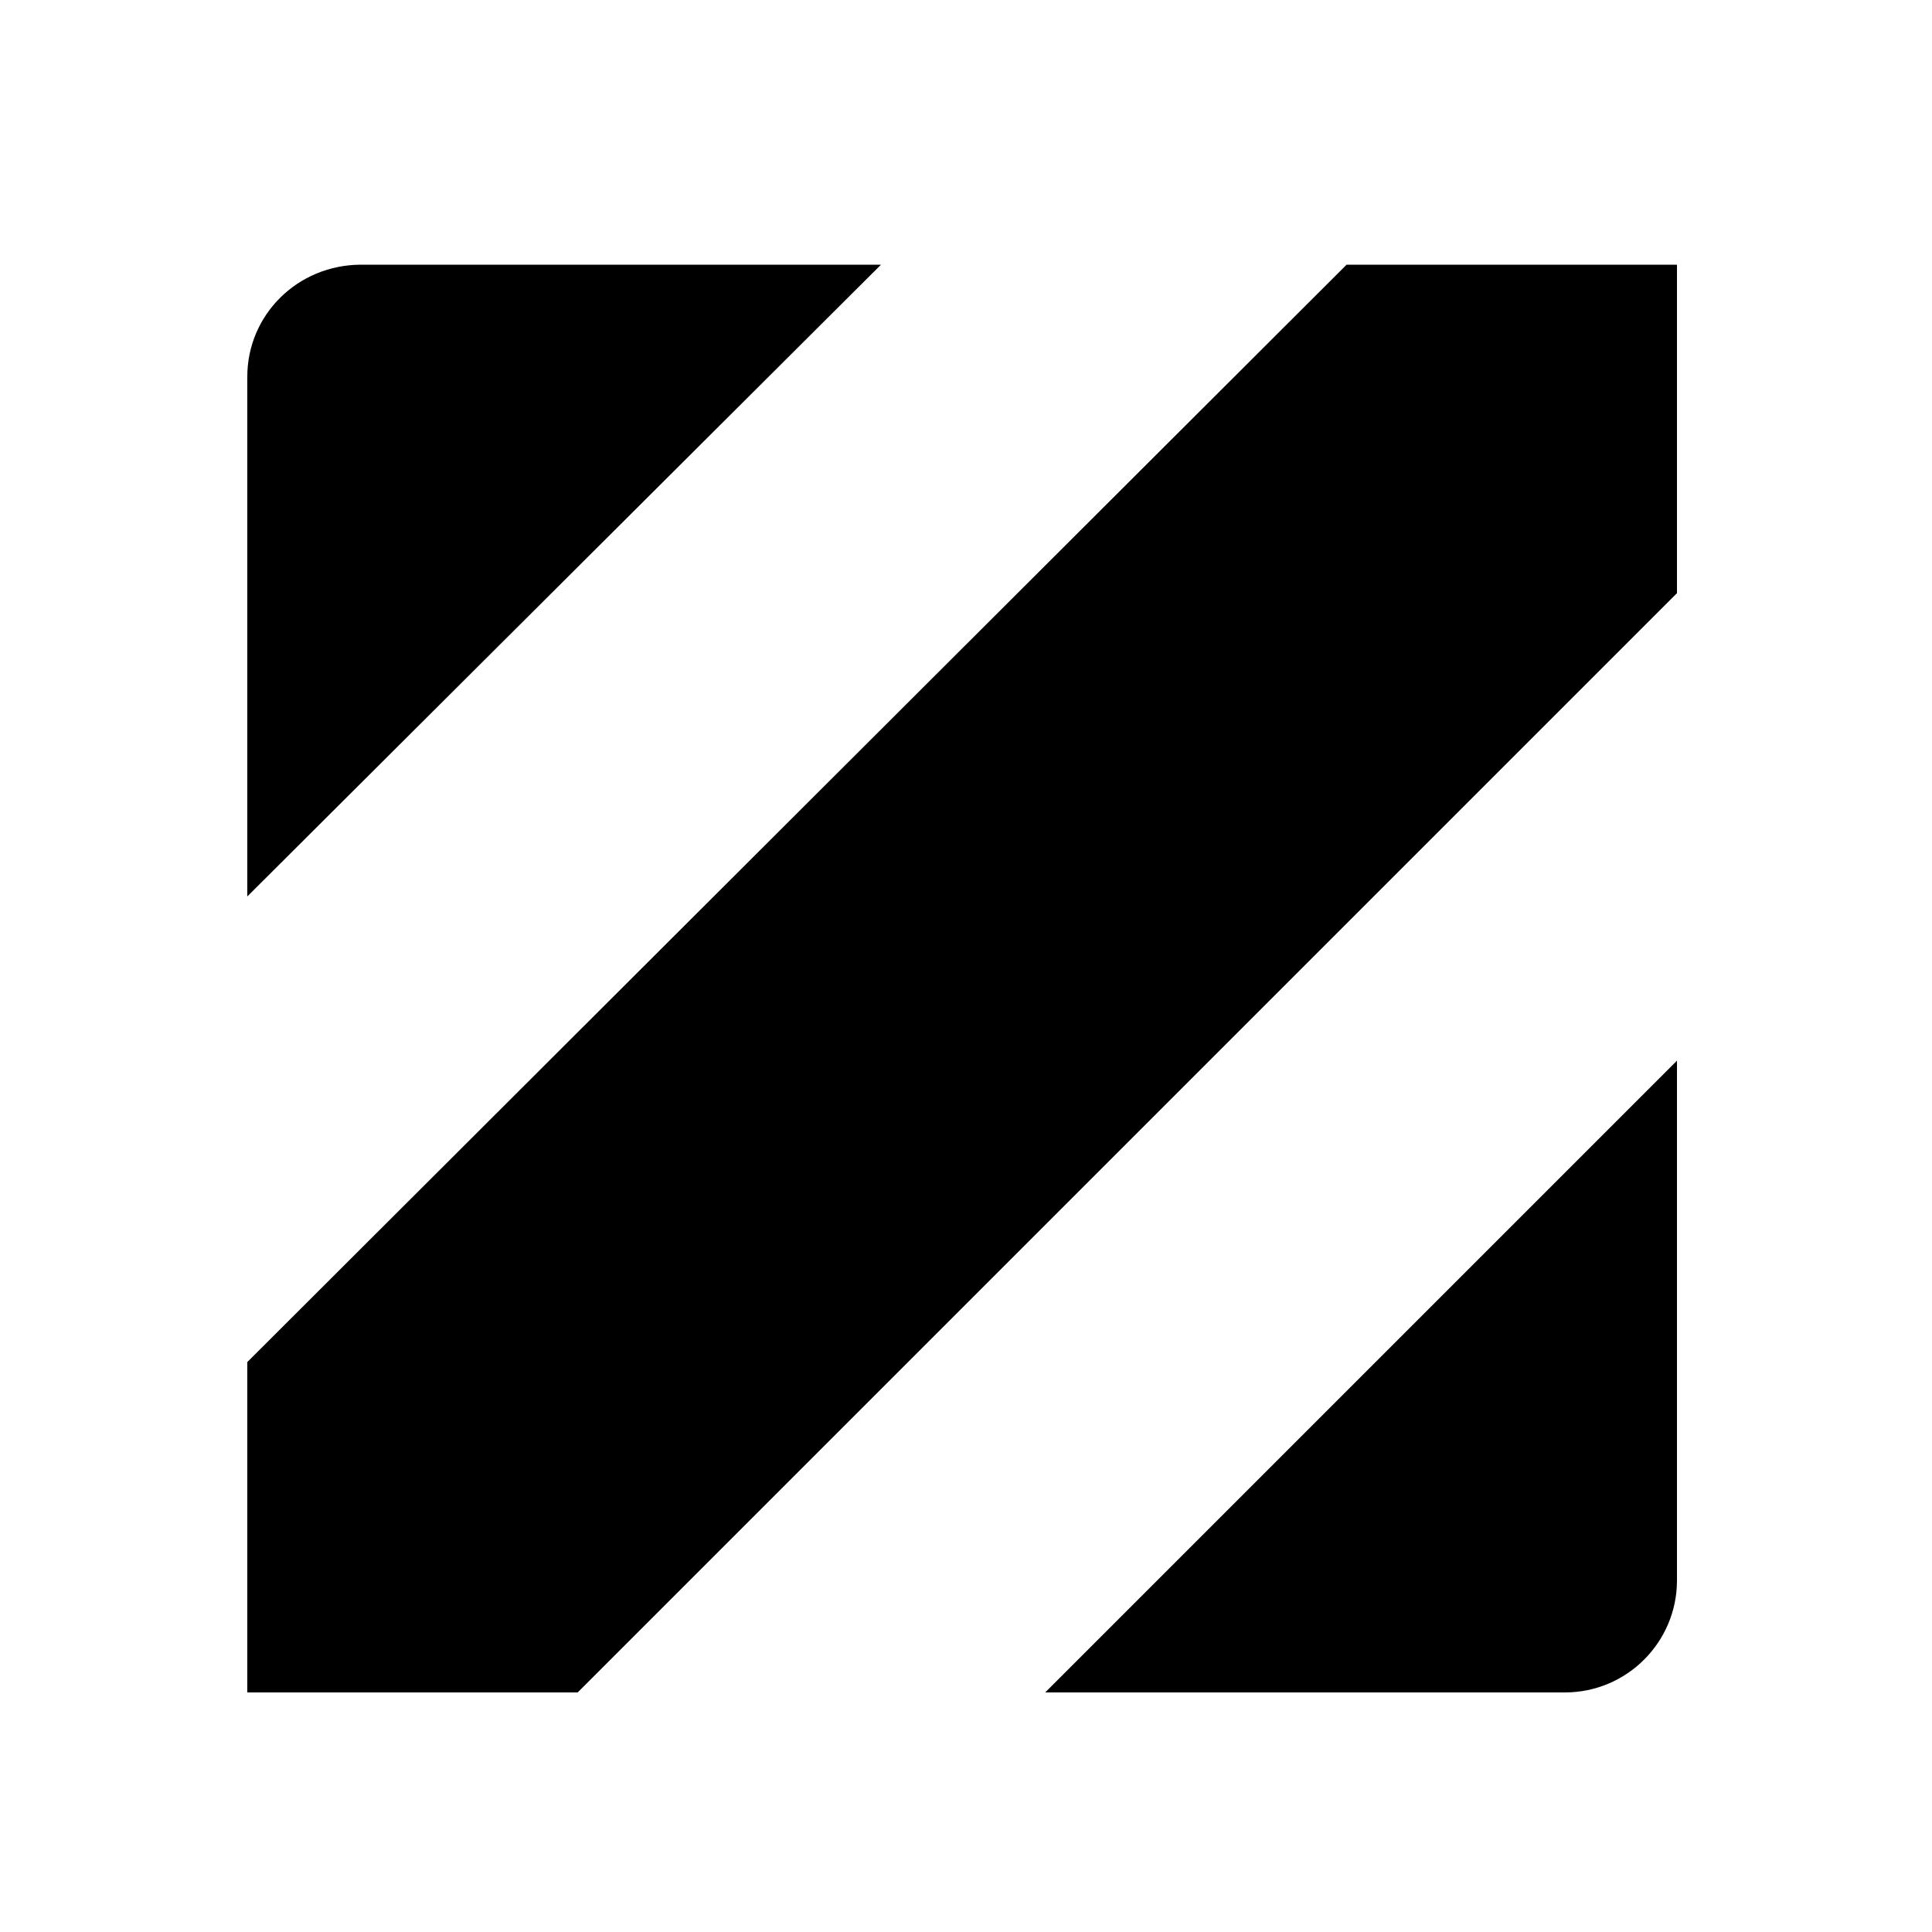
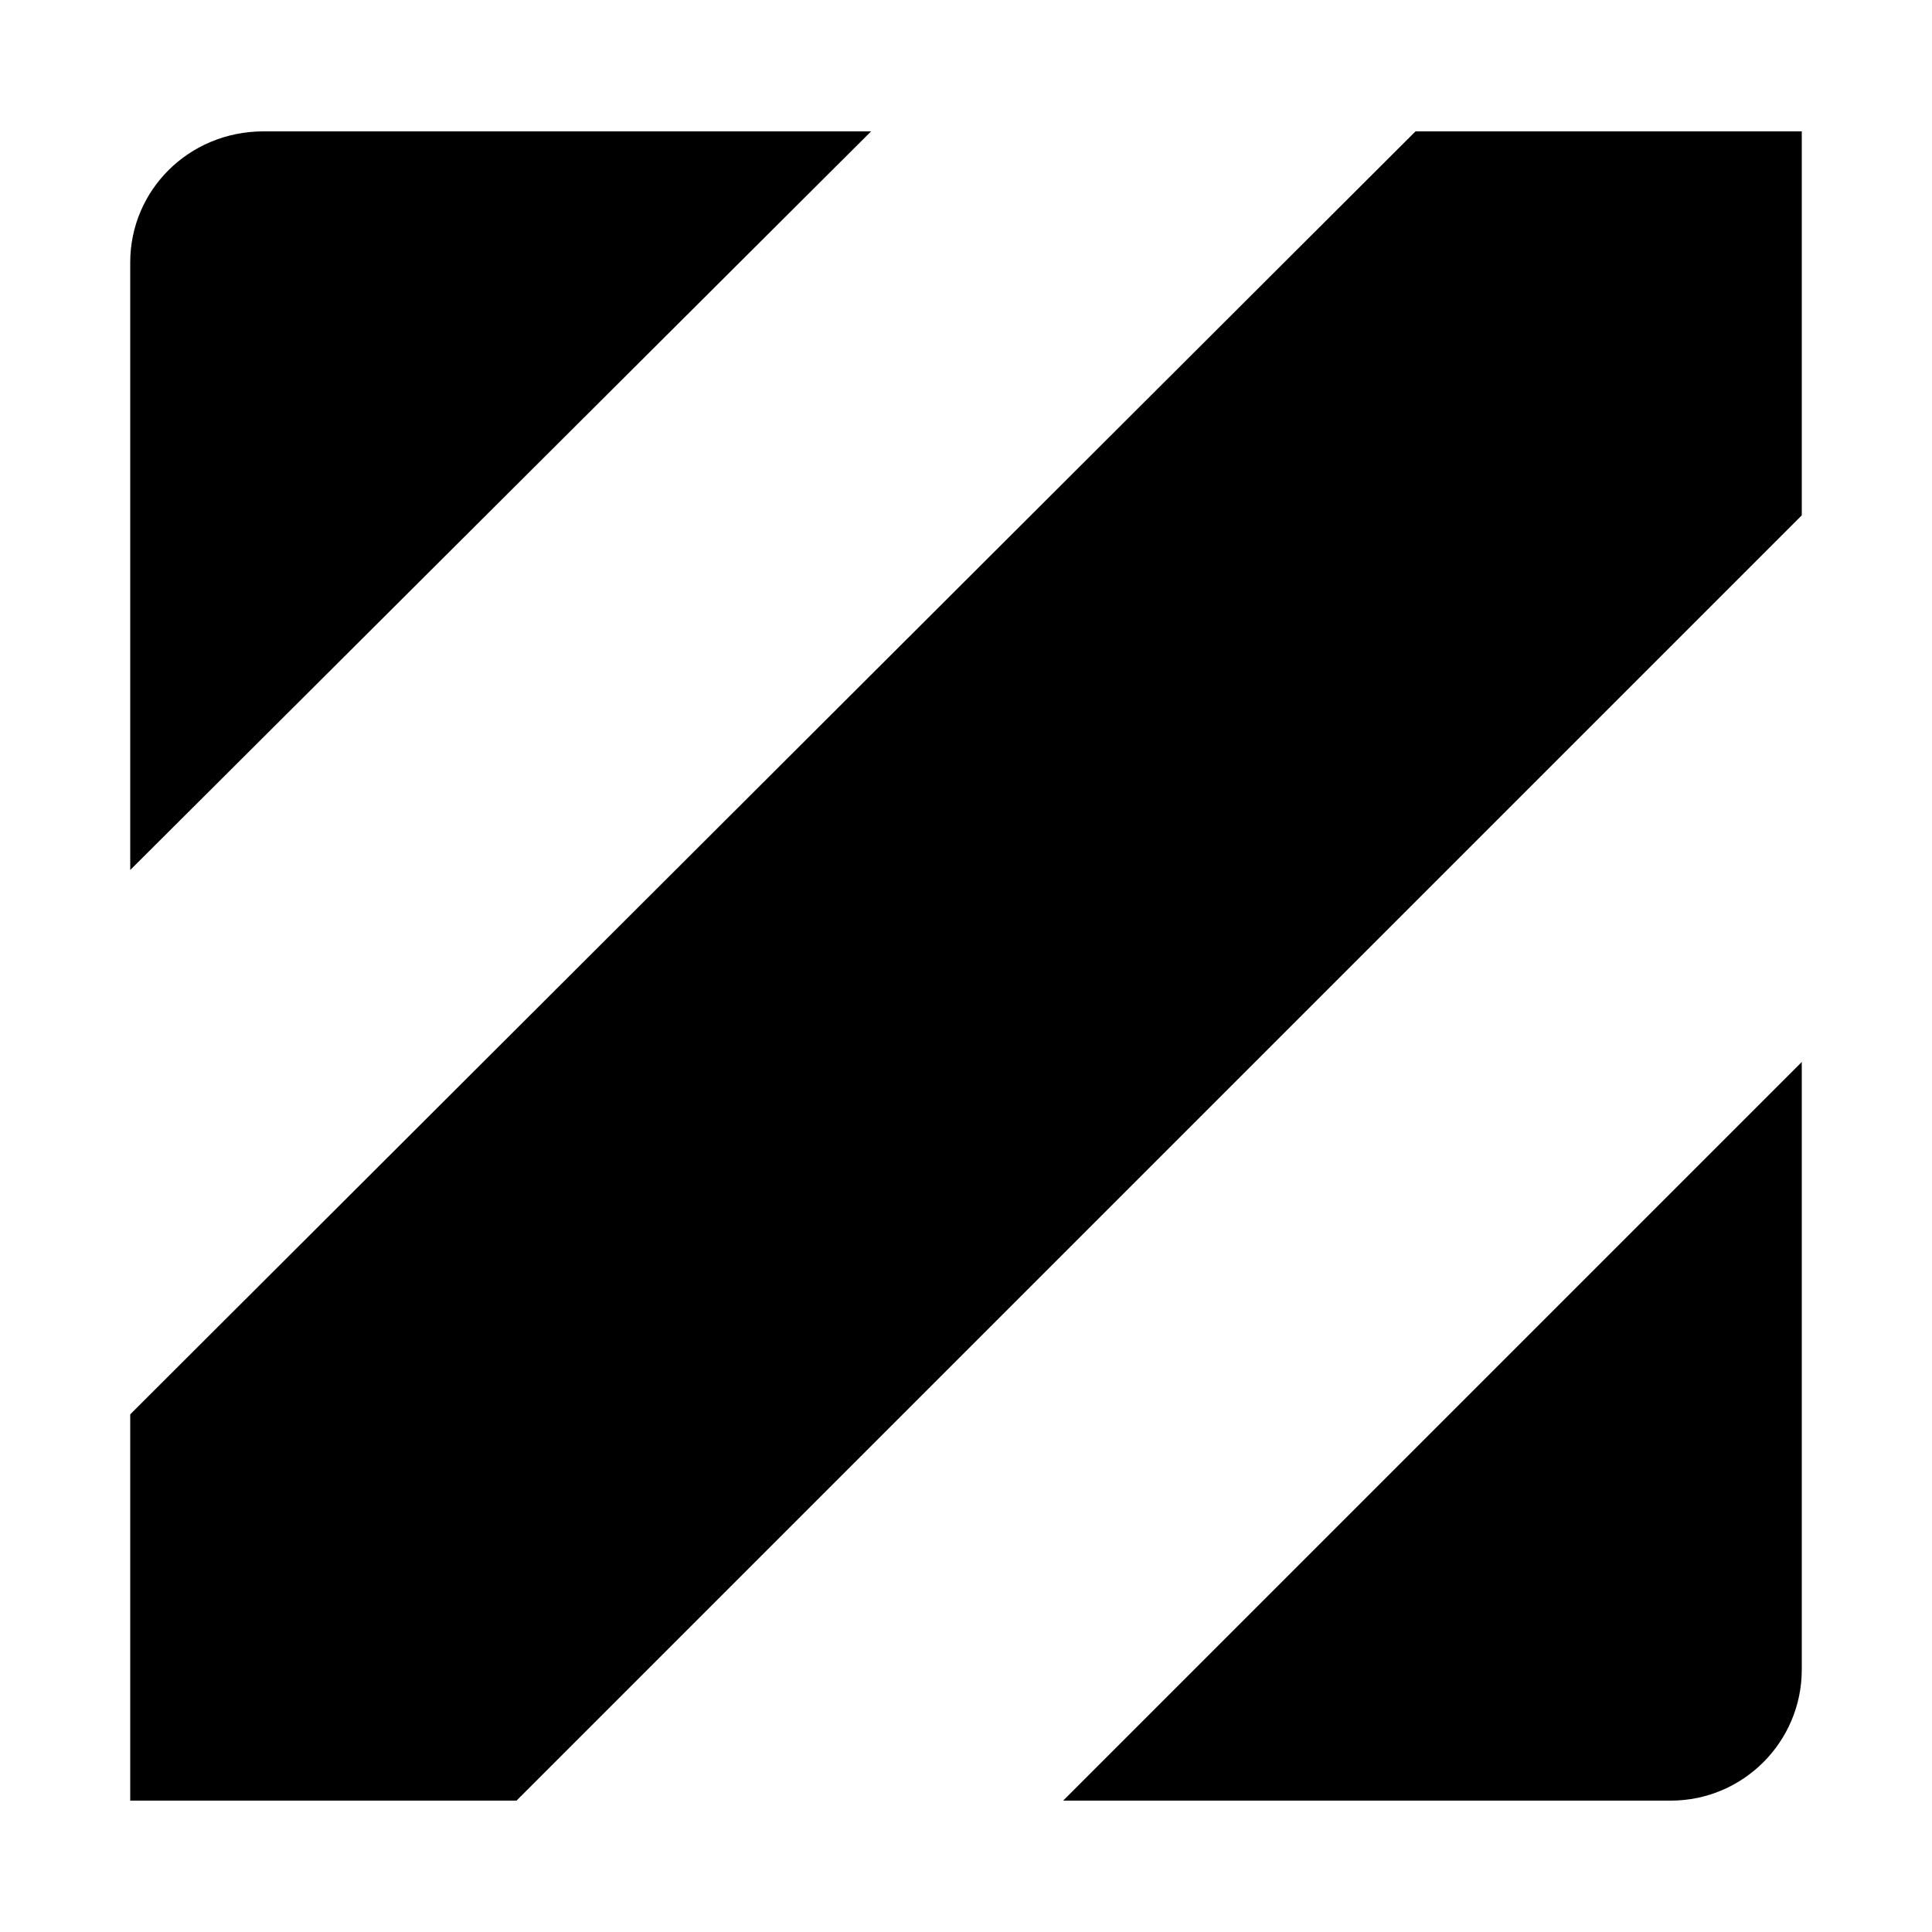
<svg xmlns="http://www.w3.org/2000/svg" version="1.1" width="32" height="32" viewBox="0 0 32 32">
-   <path d="M27.776 26.176c0 1.024-0.832 1.856-1.856 1.856h-8.608l10.464-10.464v8.608zM22.304 4.384h5.472v5.44l-18.208 18.208h-5.472v-5.472zM4.096 6.24c0-1.024 0.832-1.856 1.888-1.856h8.608l-10.496 10.464v-8.608z" />
+   <path d="M29.843 27.654c0 1.197-0.973 2.17-2.17 2.17h-10.064l12.234-12.234v10.064zM23.445 2.176h6.398v6.36l-21.288 21.288h-6.398v-6.398zM2.157 4.346c0-1.197 0.973-2.17 2.207-2.17h10.064l-12.271 12.234v-10.064z" />
</svg>
